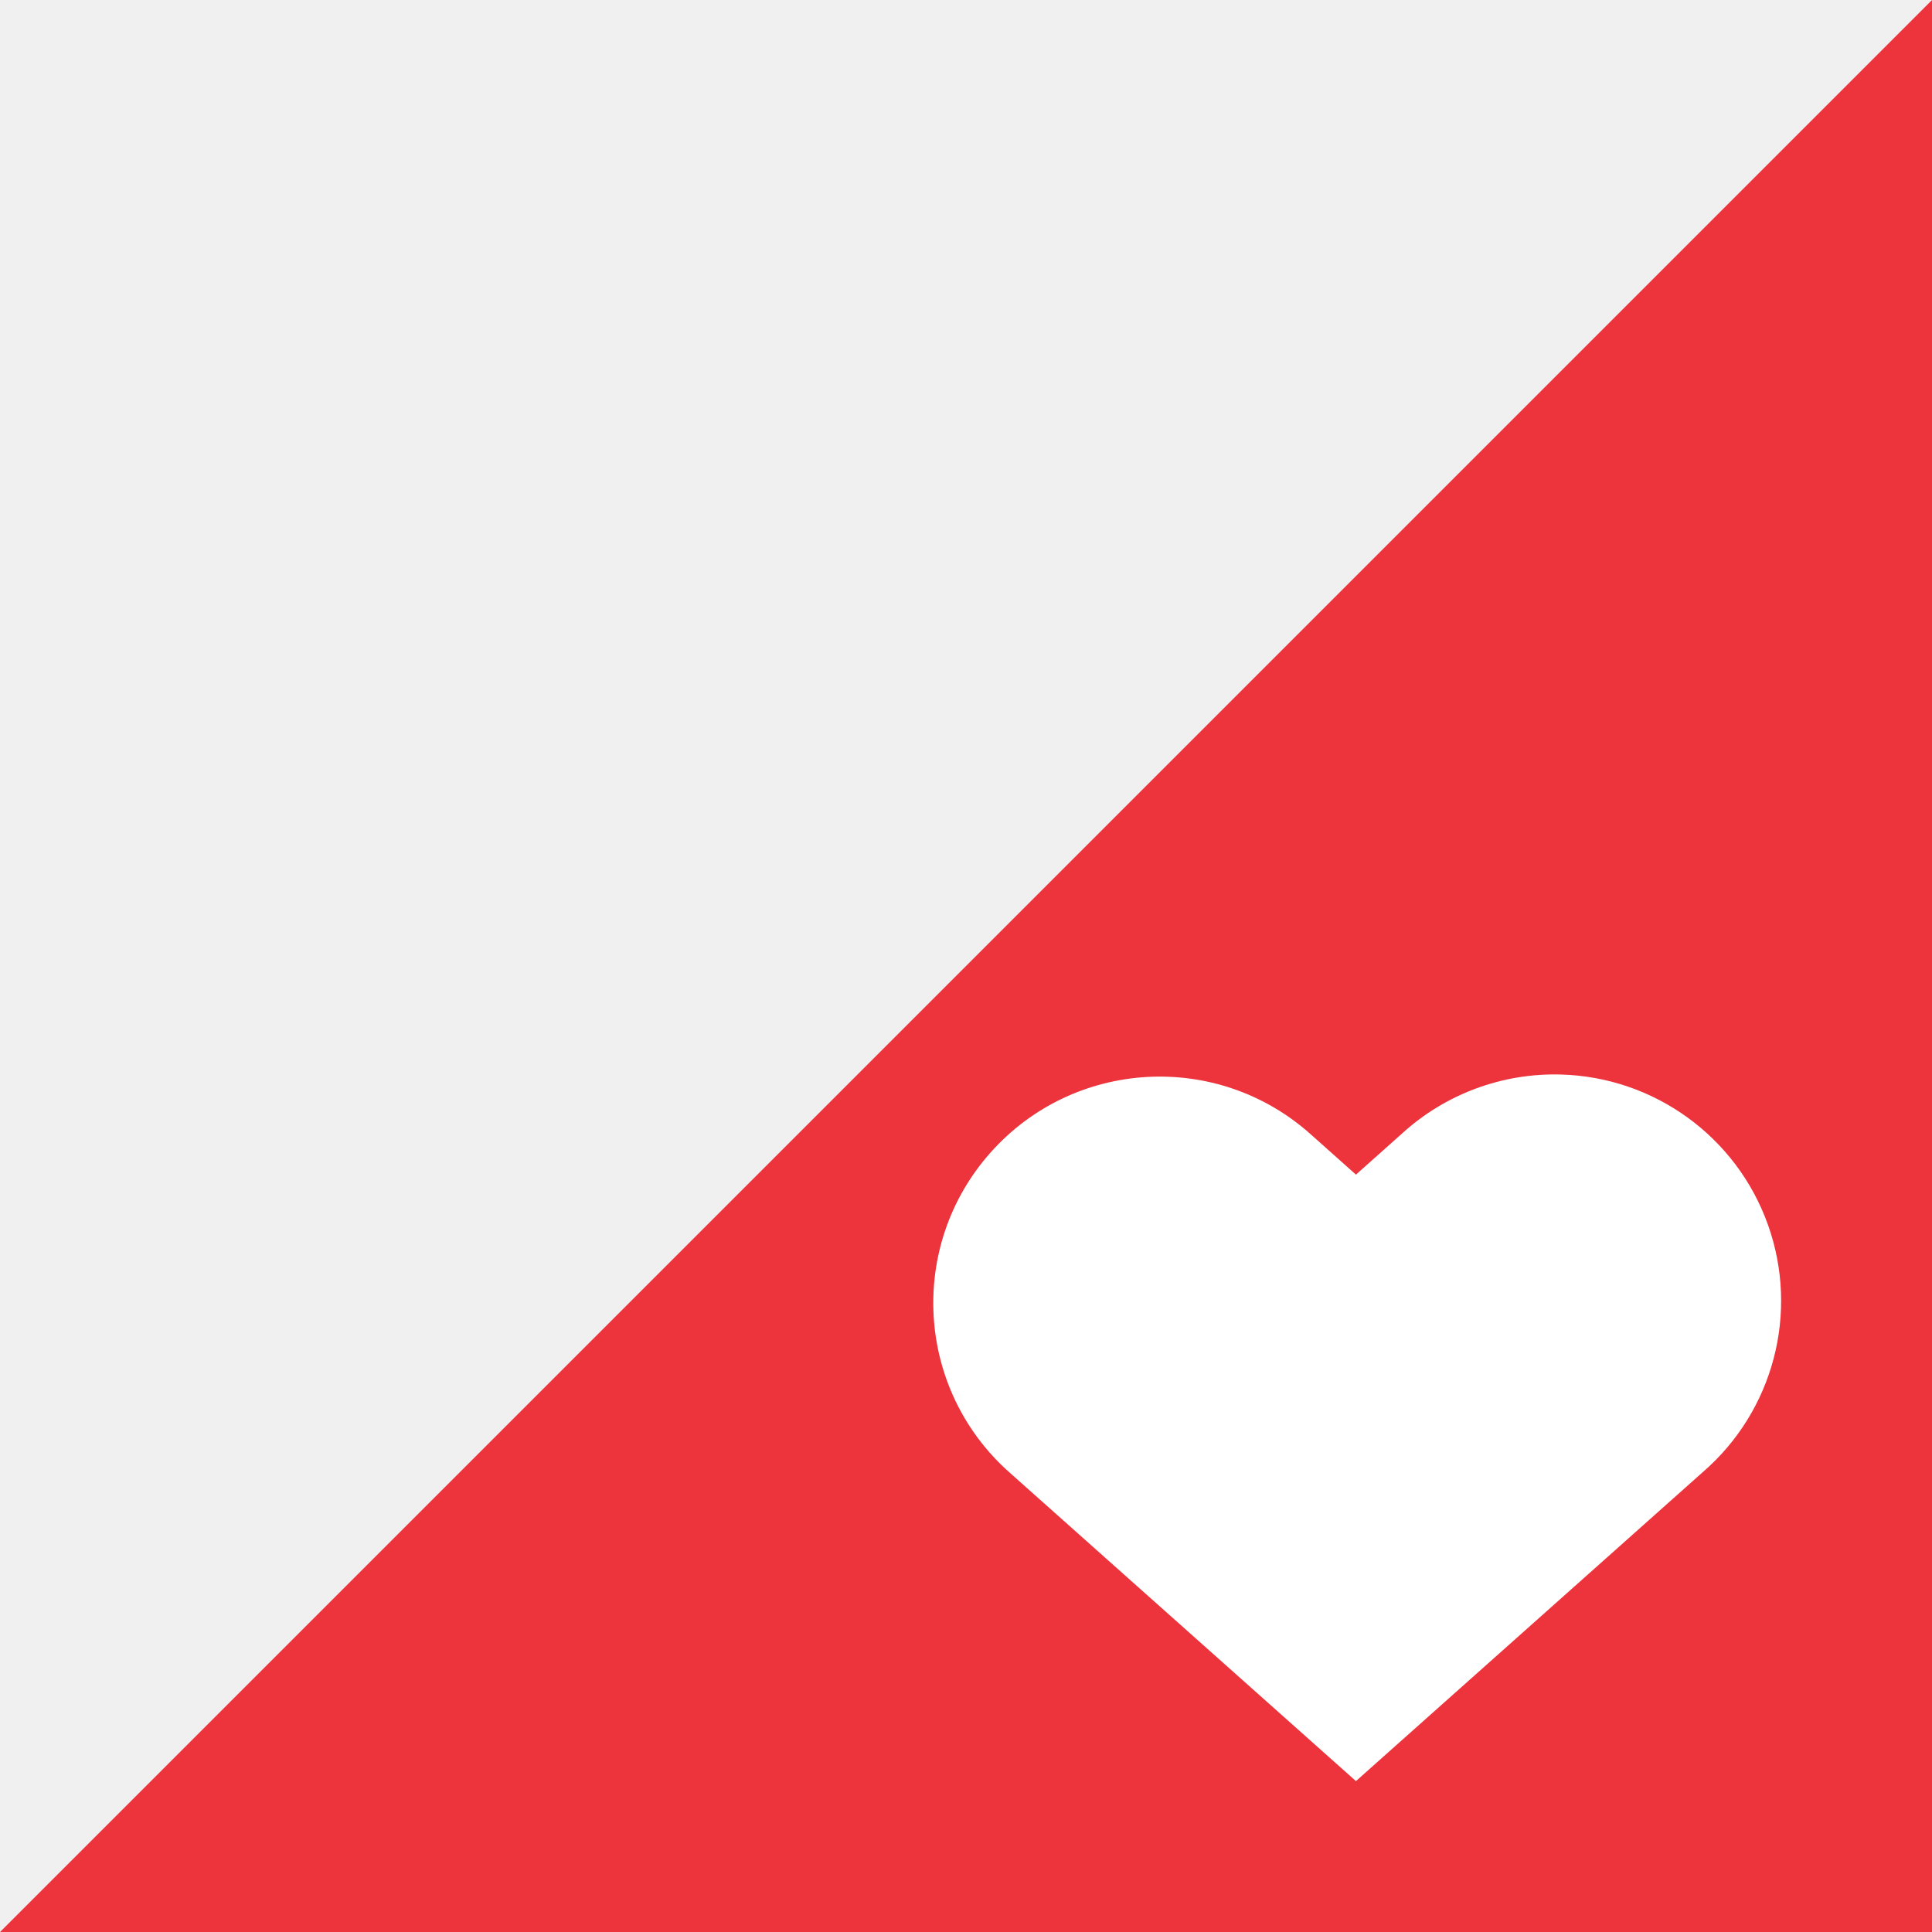
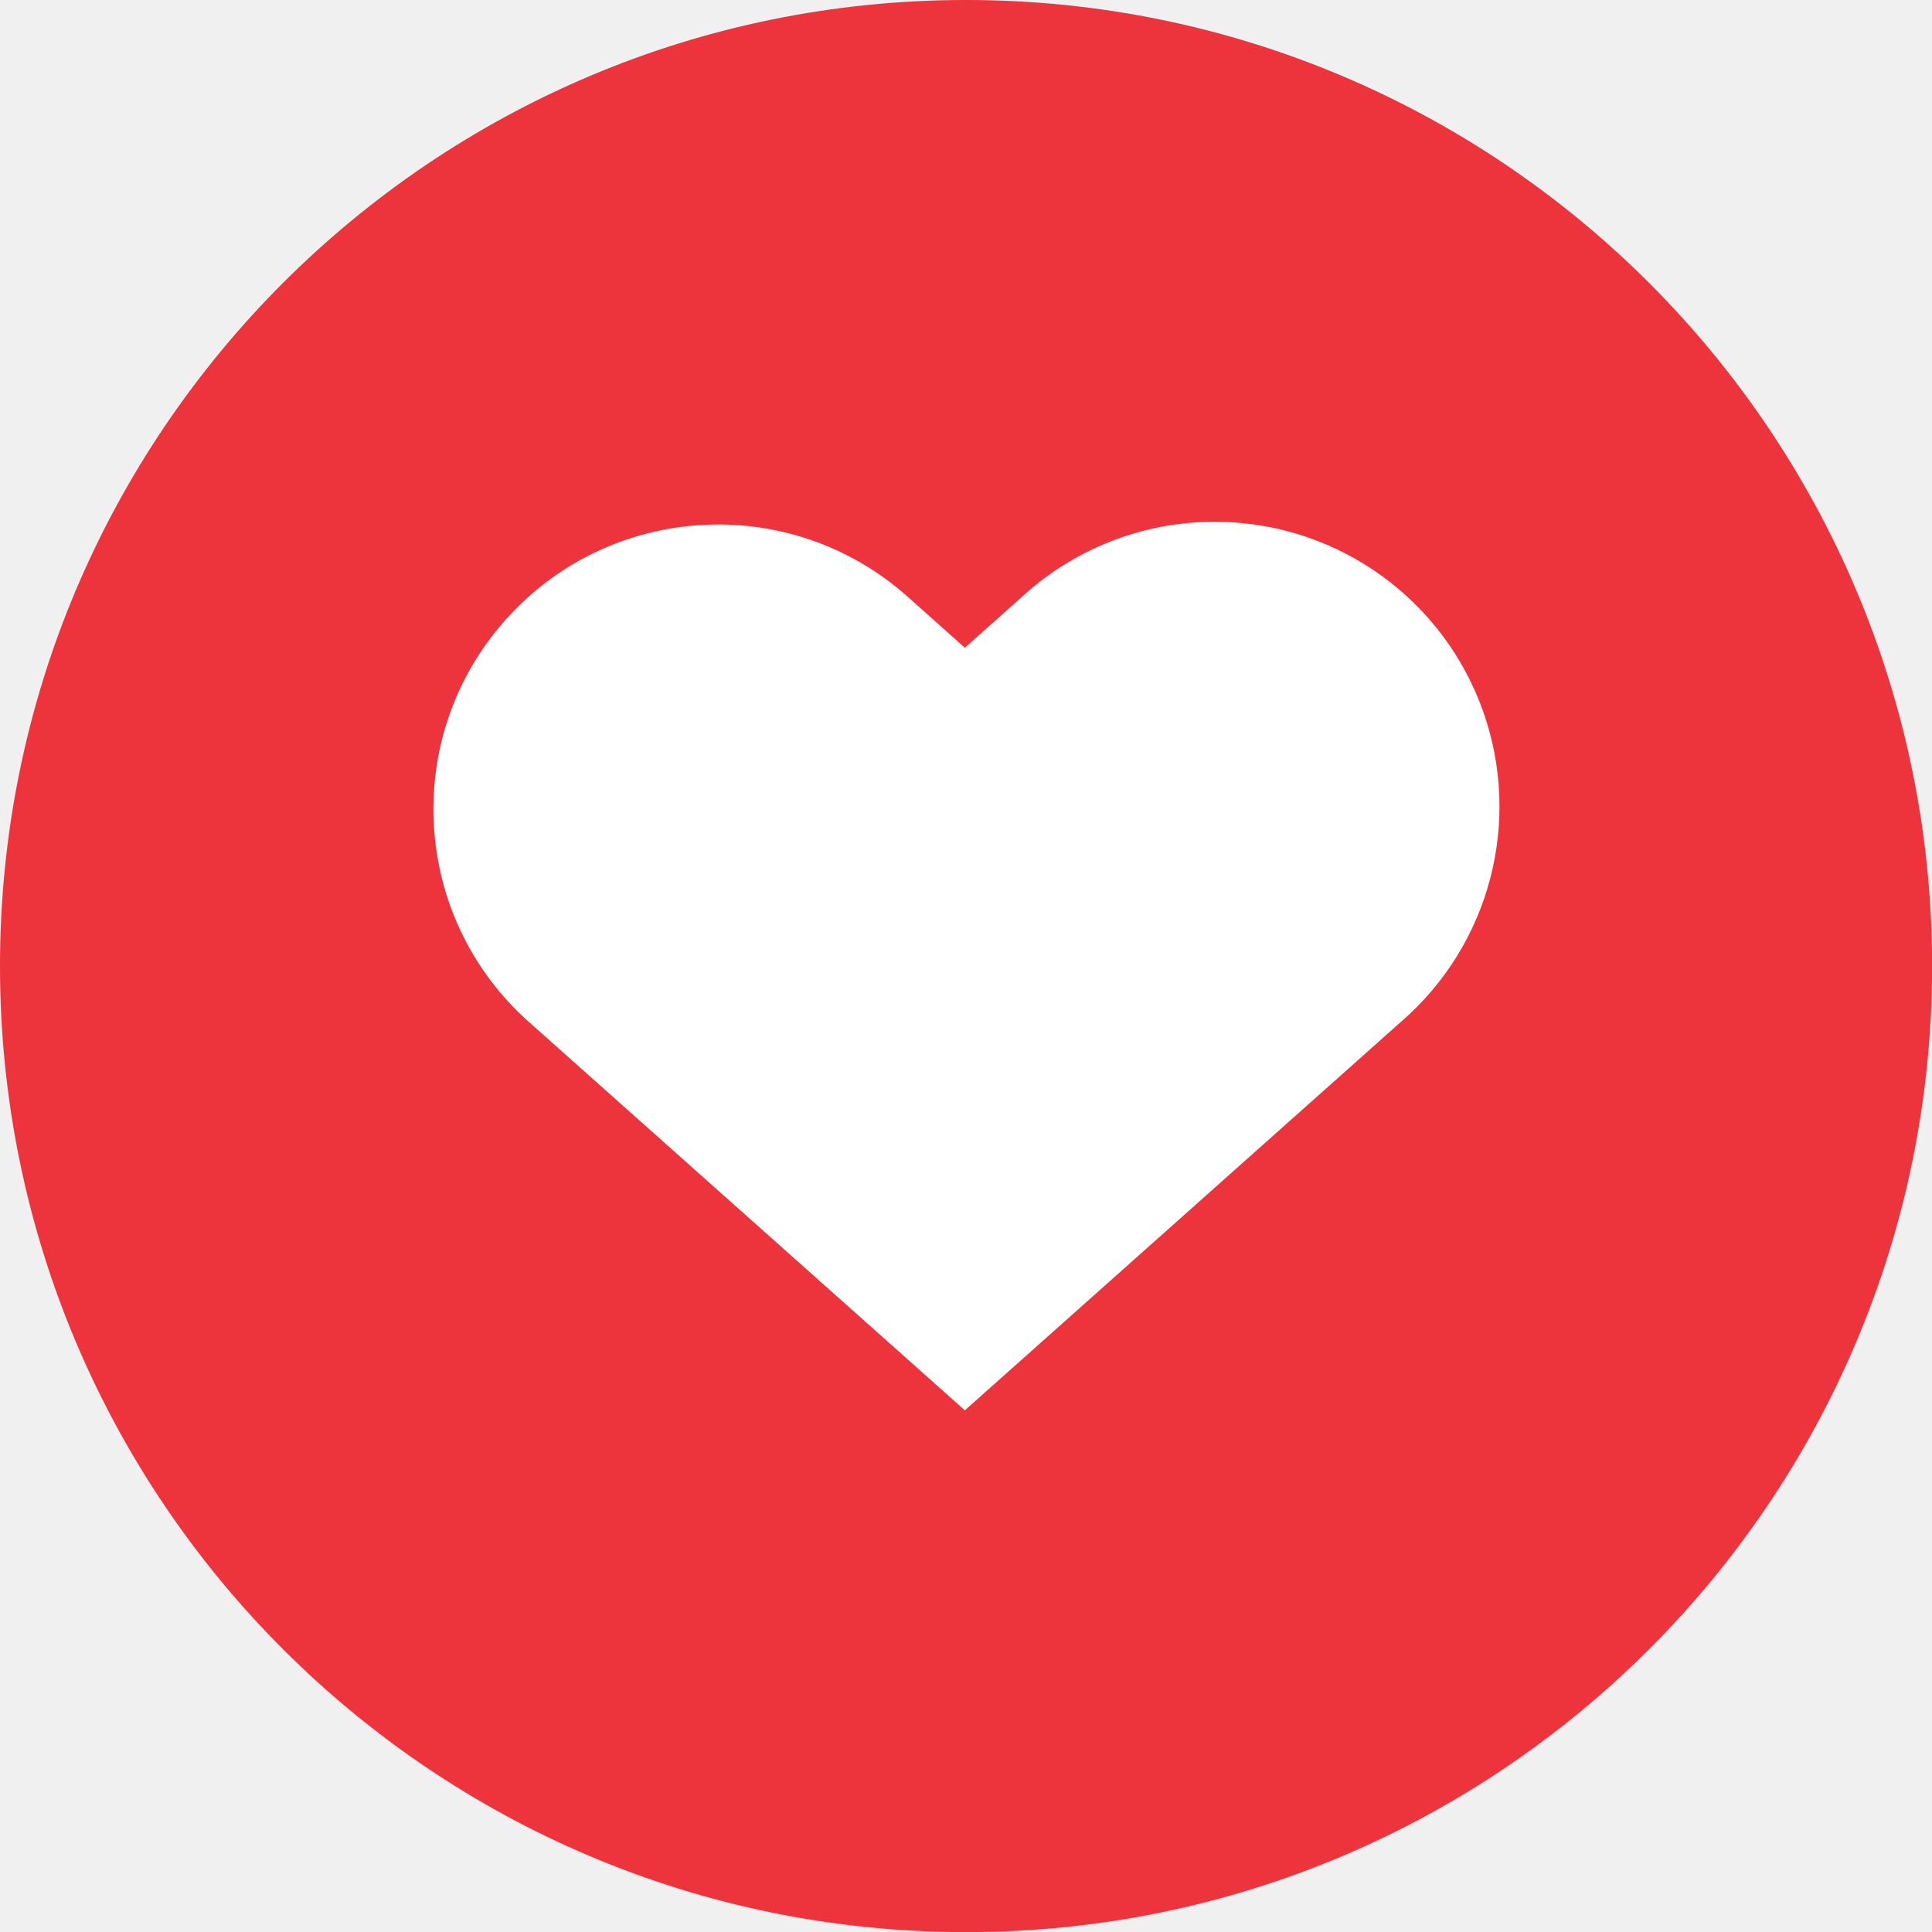
<svg xmlns="http://www.w3.org/2000/svg" xmlns:ns1="http://www.openswatchbook.org/uri/2009/osb" width="64" height="64" viewBox="0 0 16.933 16.933" version="1.1" id="svg8">
  <defs id="defs2">
    <linearGradient id="linearGradient7212" ns1:paint="solid">
      <stop id="stop7214" offset="0" style="stop-color:#000000;stop-opacity:1;" />
    </linearGradient>
  </defs>
  <g id="layer1">
    <g id="layer1-3" style="display:inline" transform="matrix(0.2645833,0,0,0.2645833,-99.35501,-25.59691)" />
-     <g transform="scale(0.5)" id="g853">
-       <path transform="scale(0.2645833)" d="M 128,0 0,128 h 128 z" style="opacity:1;fill:#ed333b;fill-opacity:1;stroke:none;stroke-width:10;stroke-miterlimit:4;stroke-dasharray:none;stroke-opacity:1" id="rect2740" />
-       <g transform="matrix(1.058333,0,0,1.058333,-684.2565,256.9972)" style="display:inline;fill:#ffffff" id="layer9">
-         <path d="m 672.395,-225.035 a 3.75,3.75 0 0 0 -2.639,0.984 l -0.756,0.674 -0.756,-0.674 a 3.75,3.75 0 1 0 -4.988,5.602 l 5.744,5.117 5.744,-5.117 a 3.75,3.75 0 0 0 -2.35,-6.586 z" id="path1979" style="color:#000000;font-style:normal;font-variant:normal;font-weight:normal;font-stretch:normal;font-size:medium;line-height:normal;font-family:sans-serif;font-variant-ligatures:normal;font-variant-position:normal;font-variant-caps:normal;font-variant-numeric:normal;font-variant-alternates:normal;font-feature-settings:normal;text-indent:0;text-align:start;text-decoration:none;text-decoration-line:none;text-decoration-style:solid;text-decoration-color:#000000;letter-spacing:normal;word-spacing:normal;text-transform:none;writing-mode:lr-tb;direction:ltr;text-orientation:mixed;dominant-baseline:auto;baseline-shift:baseline;text-anchor:start;white-space:normal;shape-padding:0;clip-rule:nonzero;display:inline;overflow:visible;visibility:visible;opacity:1;isolation:auto;mix-blend-mode:normal;color-interpolation:sRGB;color-interpolation-filters:linearRGB;solid-color:#000000;solid-opacity:1;vector-effect:none;fill:#ffffff;fill-opacity:1;fill-rule:evenodd;stroke:none;stroke-width:7.5;stroke-linecap:round;stroke-linejoin:miter;stroke-miterlimit:4;stroke-dasharray:none;stroke-dashoffset:0;stroke-opacity:1;color-rendering:auto;image-rendering:auto;shape-rendering:auto;text-rendering:auto;enable-background:accumulate" />
-       </g>
-     </g>
    <g id="g7628" style="display:inline" transform="matrix(0.2645833,0,0,0.2645833,-163.1197,71.50517)" />
    <g id="g6387" style="display:inline" transform="matrix(0.2645833,0,0,0.2645833,-99.35501,-25.59691)" />
    <g id="layer10" style="display:inline" transform="matrix(0.2645833,0,0,0.2645833,-99.35501,-25.59691)" />
    <g id="layer12" transform="matrix(0.2645833,0,0,0.2645833,-99.35501,-25.59691)" />
    <g id="layer11" style="display:inline" transform="matrix(0.2645833,0,0,0.2645833,-99.35501,-25.59691)" />
+     <circle style="fill:#ed333b;stroke-width:3.439;stroke-linecap:round;paint-order:markers stroke fill" id="path843" cx="8.467" cy="8.467" r="8.467" />
+     <g transform="matrix(0.6653712,0,0,0.6653712,-436.6768,154.3056)" style="display:inline;fill:#ffffff" id="layer9">
+       <path d="m 672.395,-225.035 a 3.75,3.75 0 0 0 -2.639,0.984 l -0.756,0.674 -0.756,-0.674 a 3.75,3.75 0 1 0 -4.988,5.602 l 5.744,5.117 5.744,-5.117 a 3.75,3.75 0 0 0 -2.35,-6.586 z" id="path1979" style="color:#000000;font-style:normal;font-variant:normal;font-weight:normal;font-stretch:normal;font-size:medium;line-height:normal;font-family:sans-serif;font-variant-ligatures:normal;font-variant-position:normal;font-variant-caps:normal;font-variant-numeric:normal;font-variant-alternates:normal;font-feature-settings:normal;text-indent:0;text-align:start;text-decoration:none;text-decoration-line:none;text-decoration-style:solid;text-decoration-color:#000000;letter-spacing:normal;word-spacing:normal;text-transform:none;writing-mode:lr-tb;direction:ltr;text-orientation:mixed;dominant-baseline:auto;baseline-shift:baseline;text-anchor:start;white-space:normal;shape-padding:0;clip-rule:nonzero;display:inline;overflow:visible;visibility:visible;opacity:1;isolation:auto;mix-blend-mode:normal;color-interpolation:sRGB;color-interpolation-filters:linearRGB;solid-color:#000000;solid-opacity:1;vector-effect:none;fill:#ffffff;fill-opacity:1;fill-rule:evenodd;stroke:none;stroke-width:7.5;stroke-linecap:round;stroke-linejoin:miter;stroke-miterlimit:4;stroke-dasharray:none;stroke-dashoffset:0;stroke-opacity:1;color-rendering:auto;image-rendering:auto;shape-rendering:auto;text-rendering:auto;enable-background:accumulate" />
+     </g>
  </g>
</svg>
